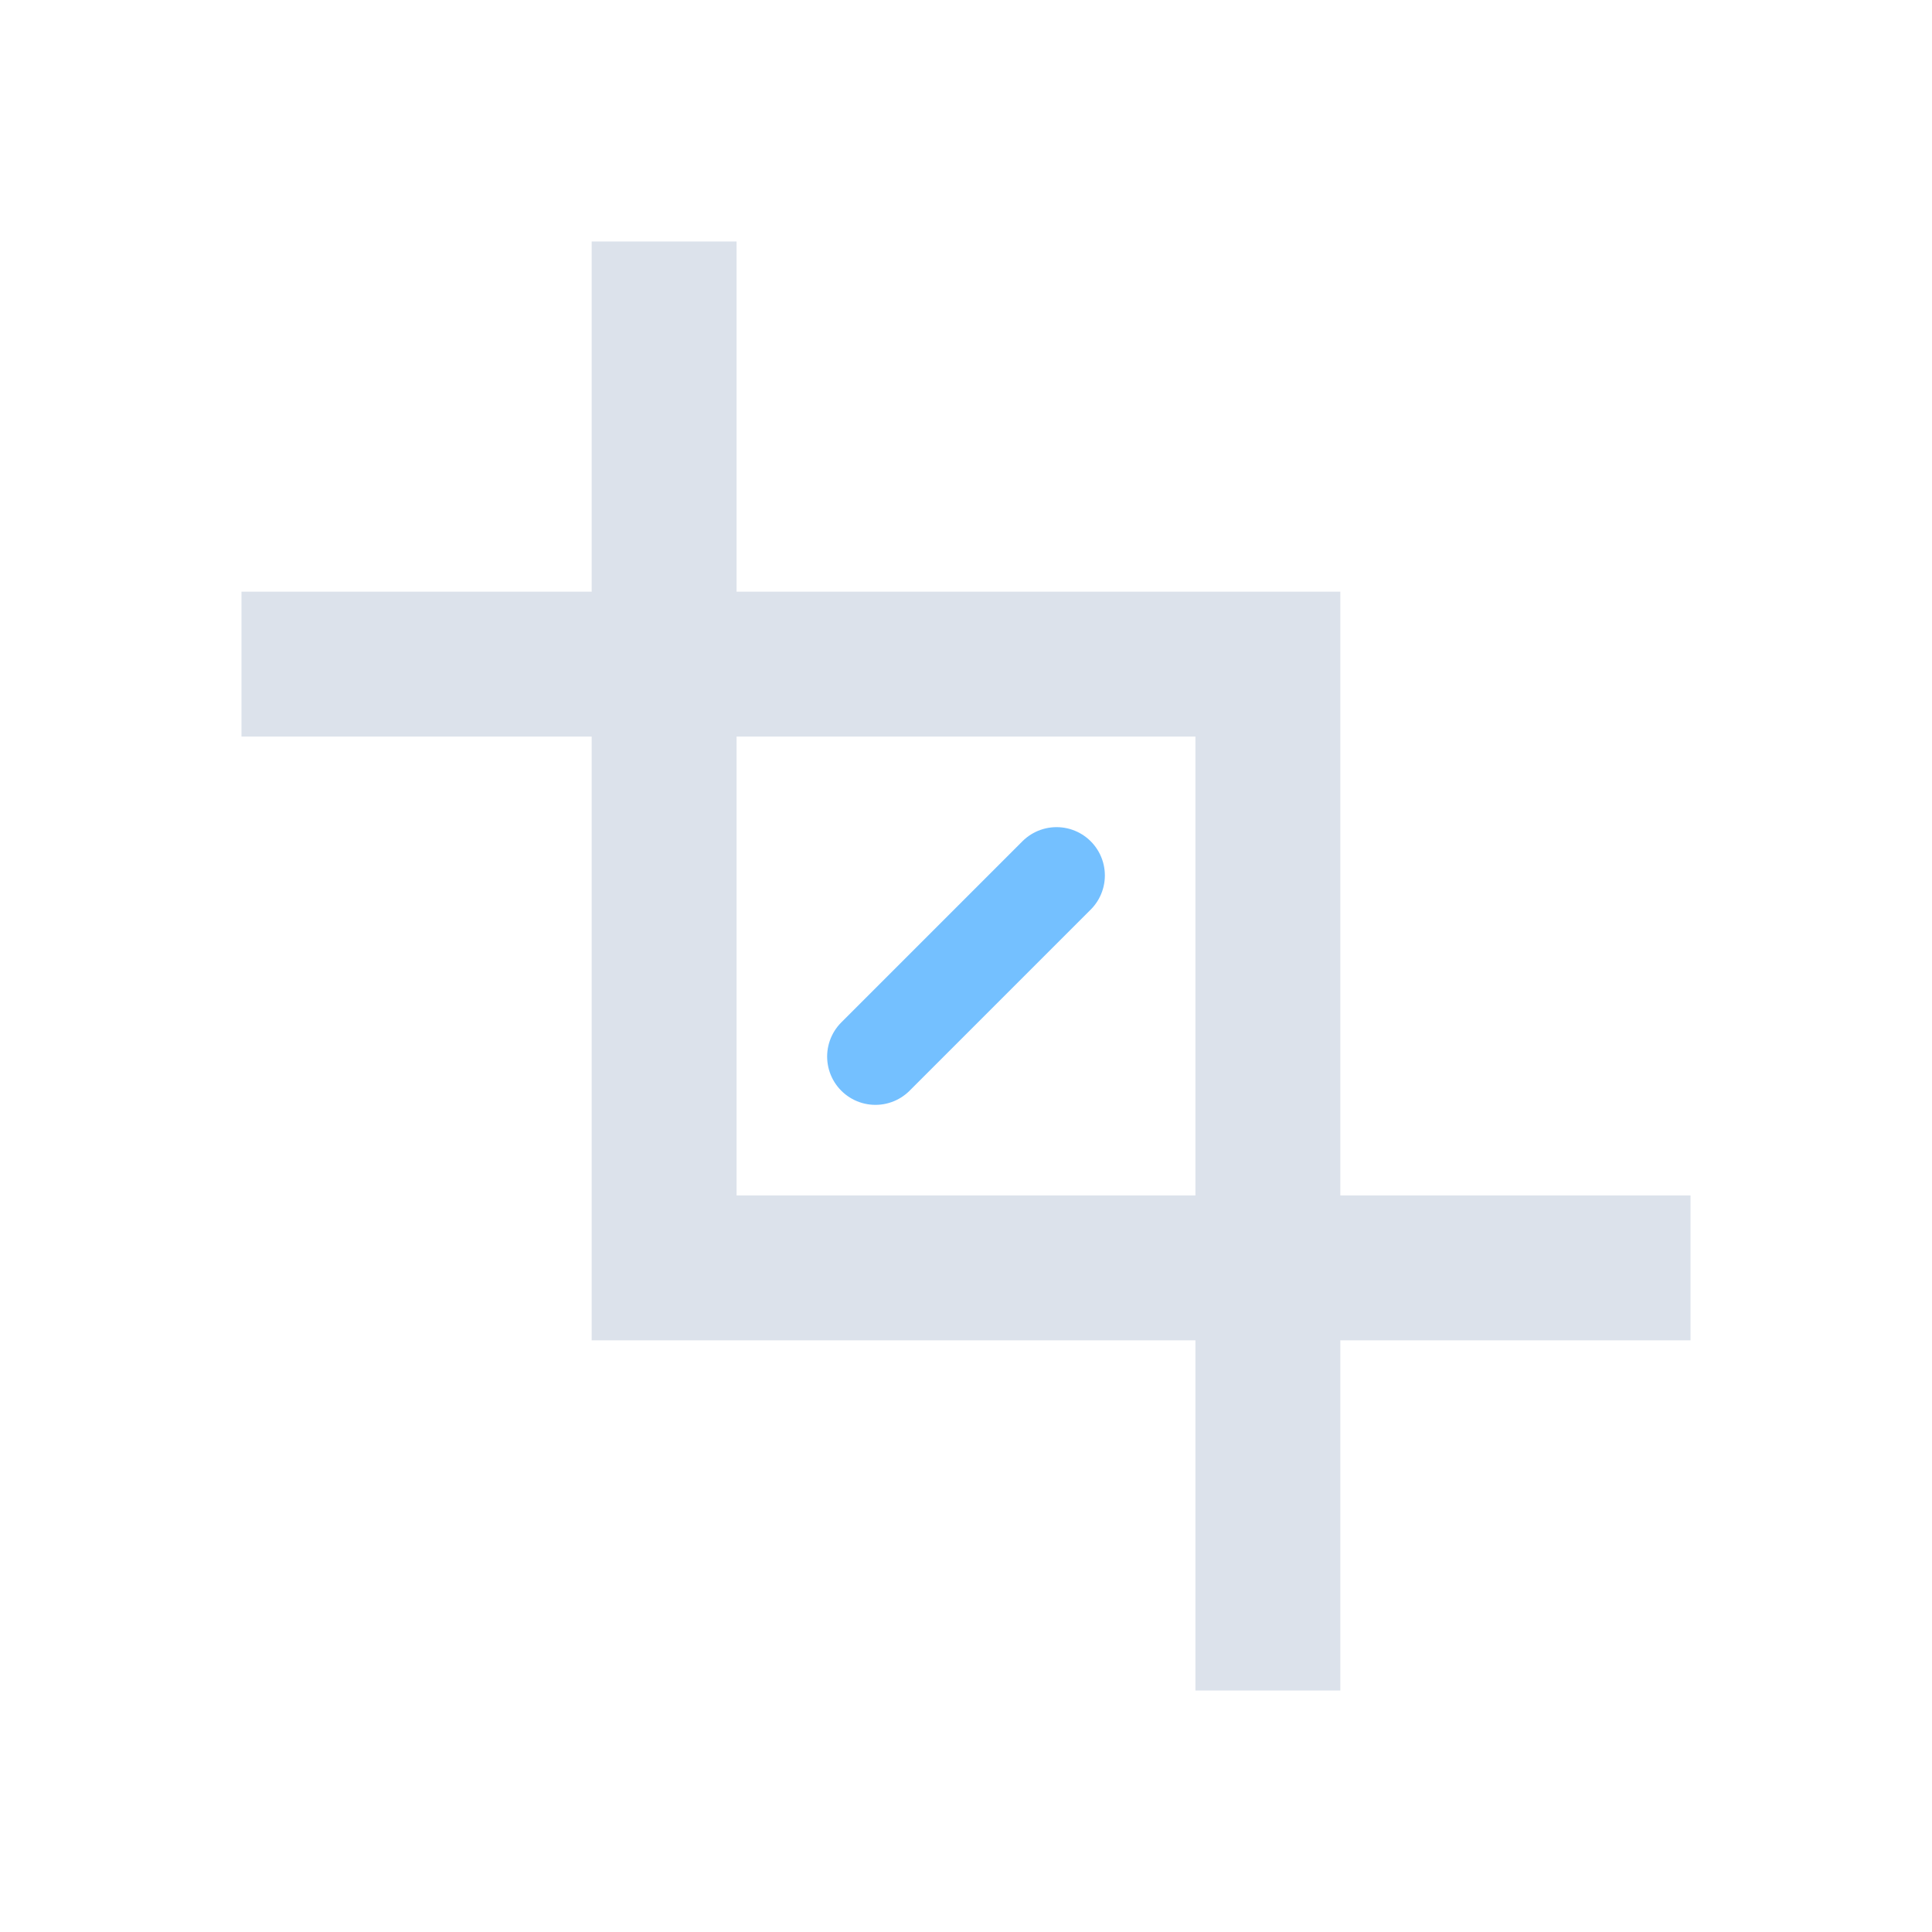
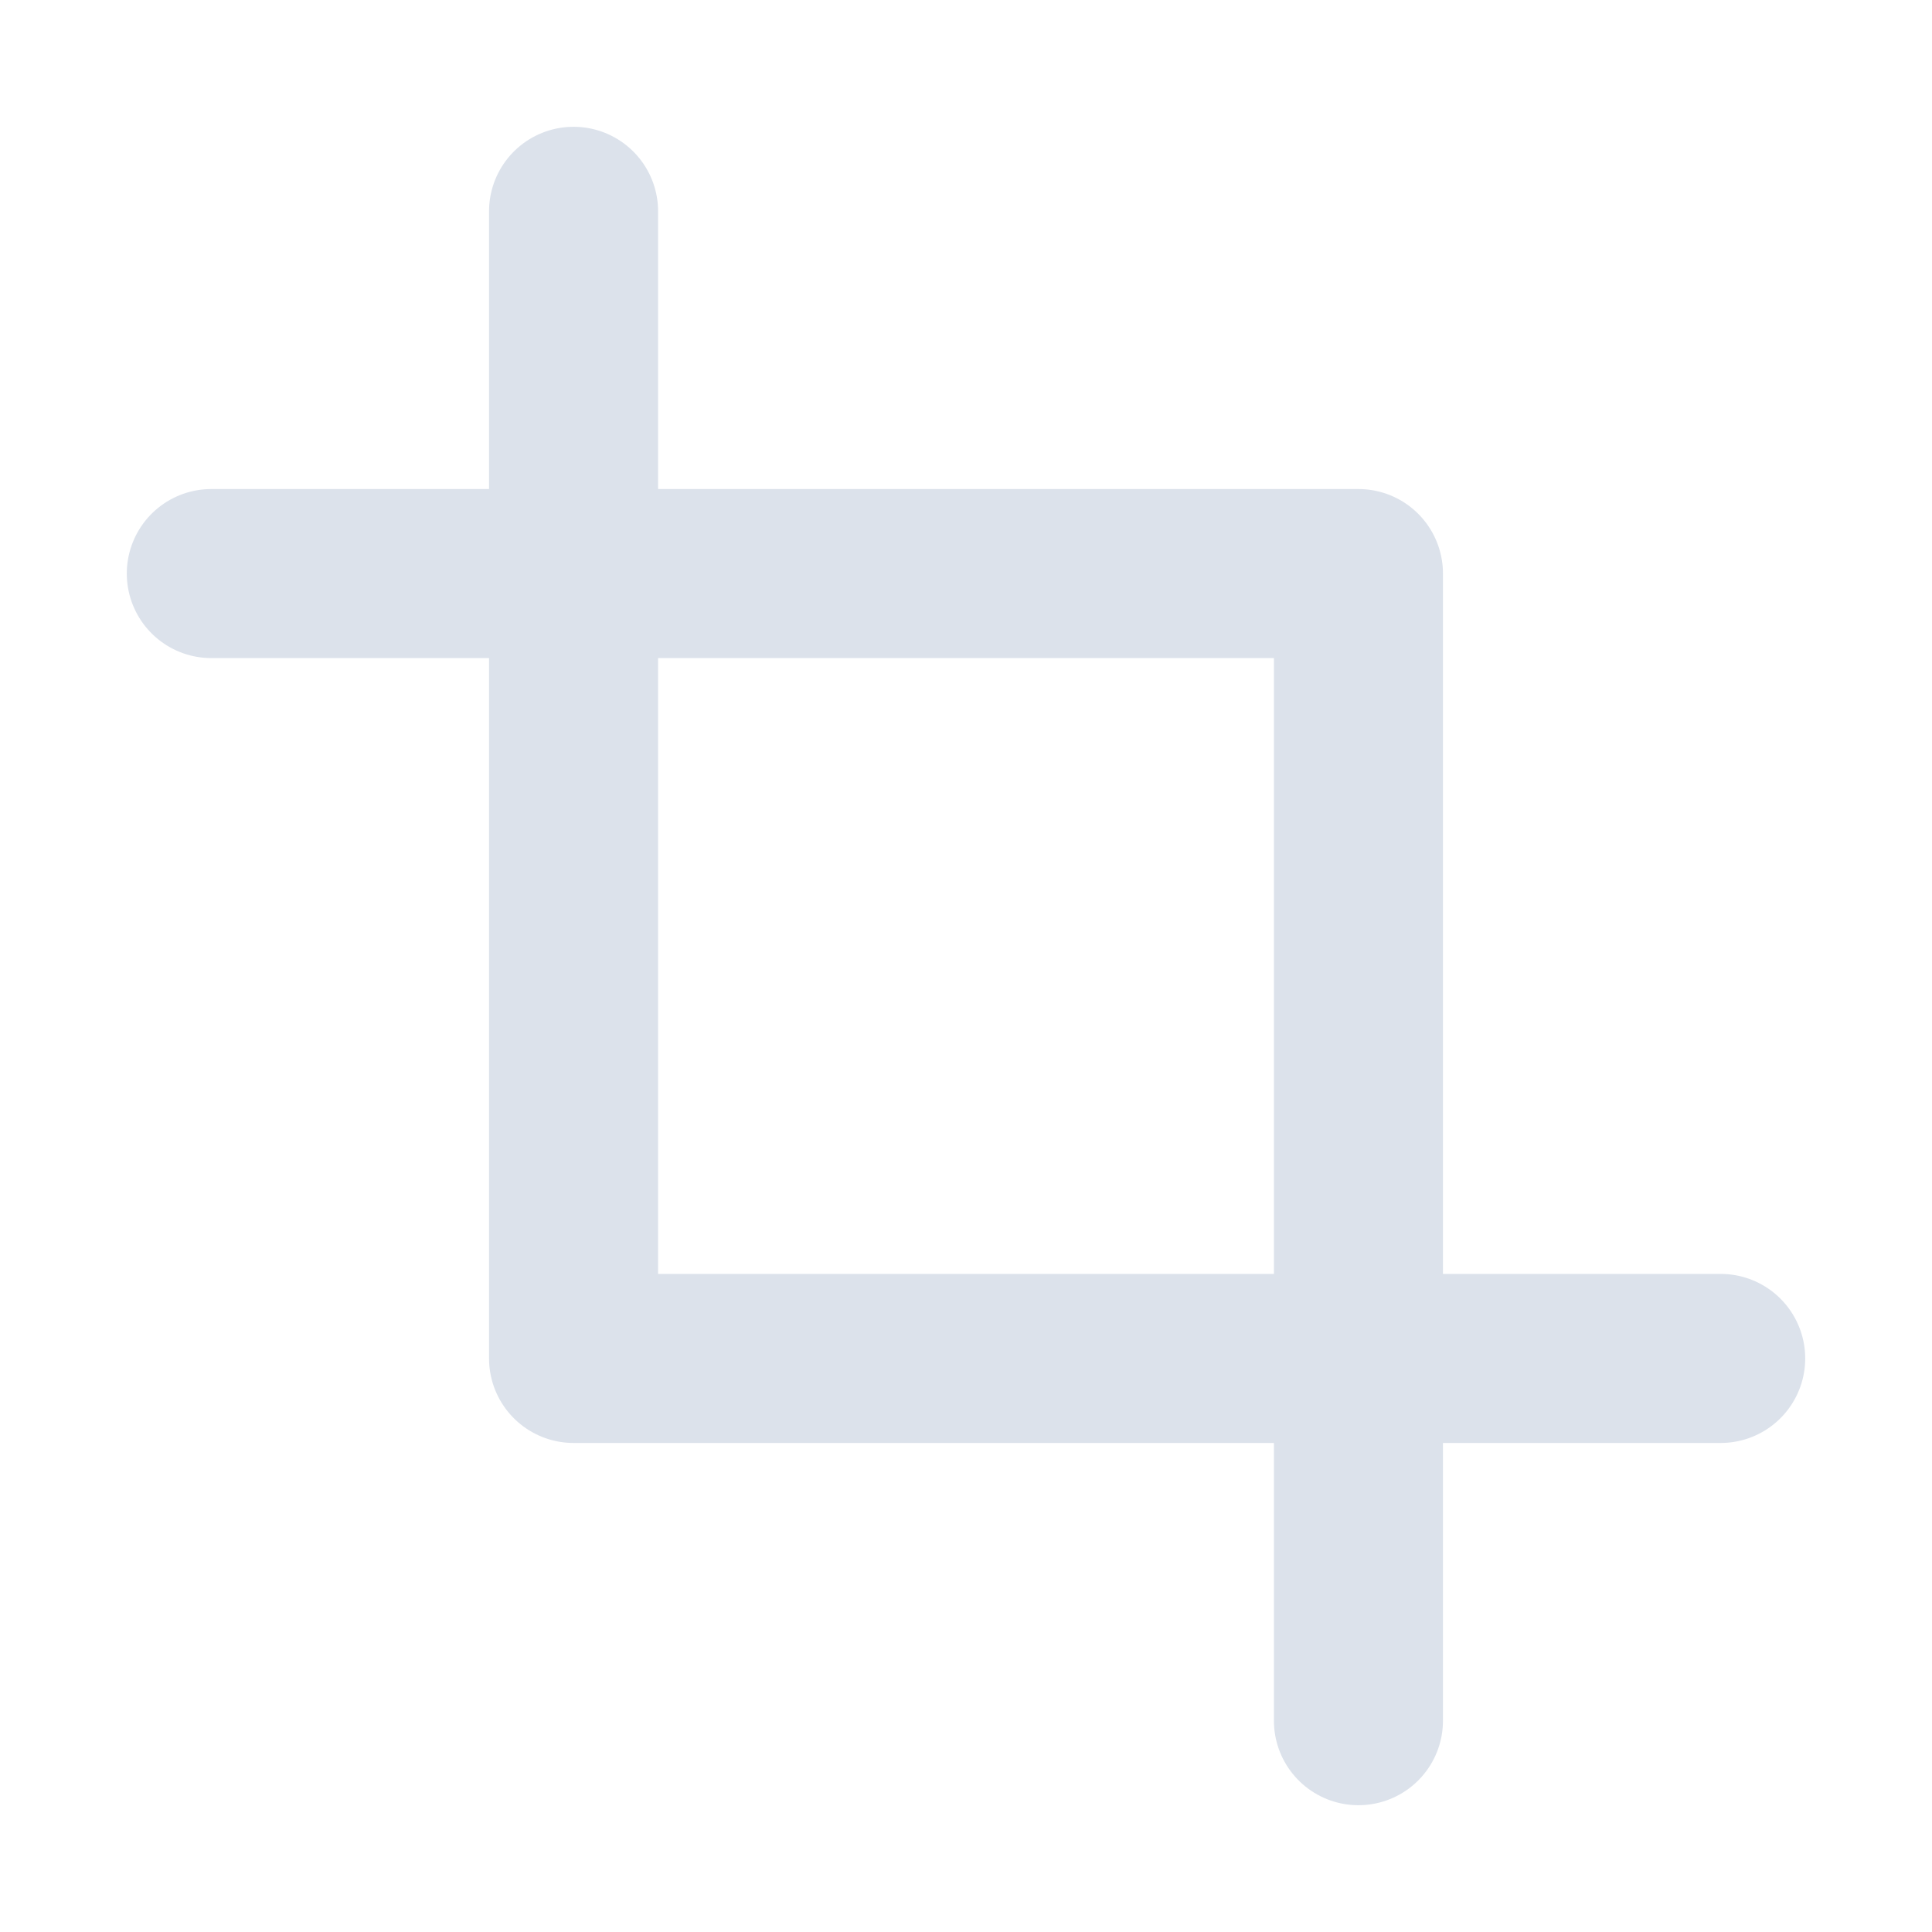
<svg xmlns="http://www.w3.org/2000/svg" viewBox="0 0 32 32">
-   <path d="M11 4v17h17" fill="none" stroke="#dce2eb" stroke-width="2.4" />
-   <path d="M4 11h17v17" fill="none" stroke="#dce2eb" stroke-width="2.4" />
-   <path d="M14.5 17.5l3-3" fill="none" stroke="#74c0ff" stroke-width="1.6" stroke-linecap="round" />
+   <path d="M9.5 3.5V22.5H28.5M3.5 9.5H22.5V28.5" fill="none" stroke="#dce2eb" stroke-width="2.8" stroke-linecap="round" stroke-linejoin="round" />
</svg>
